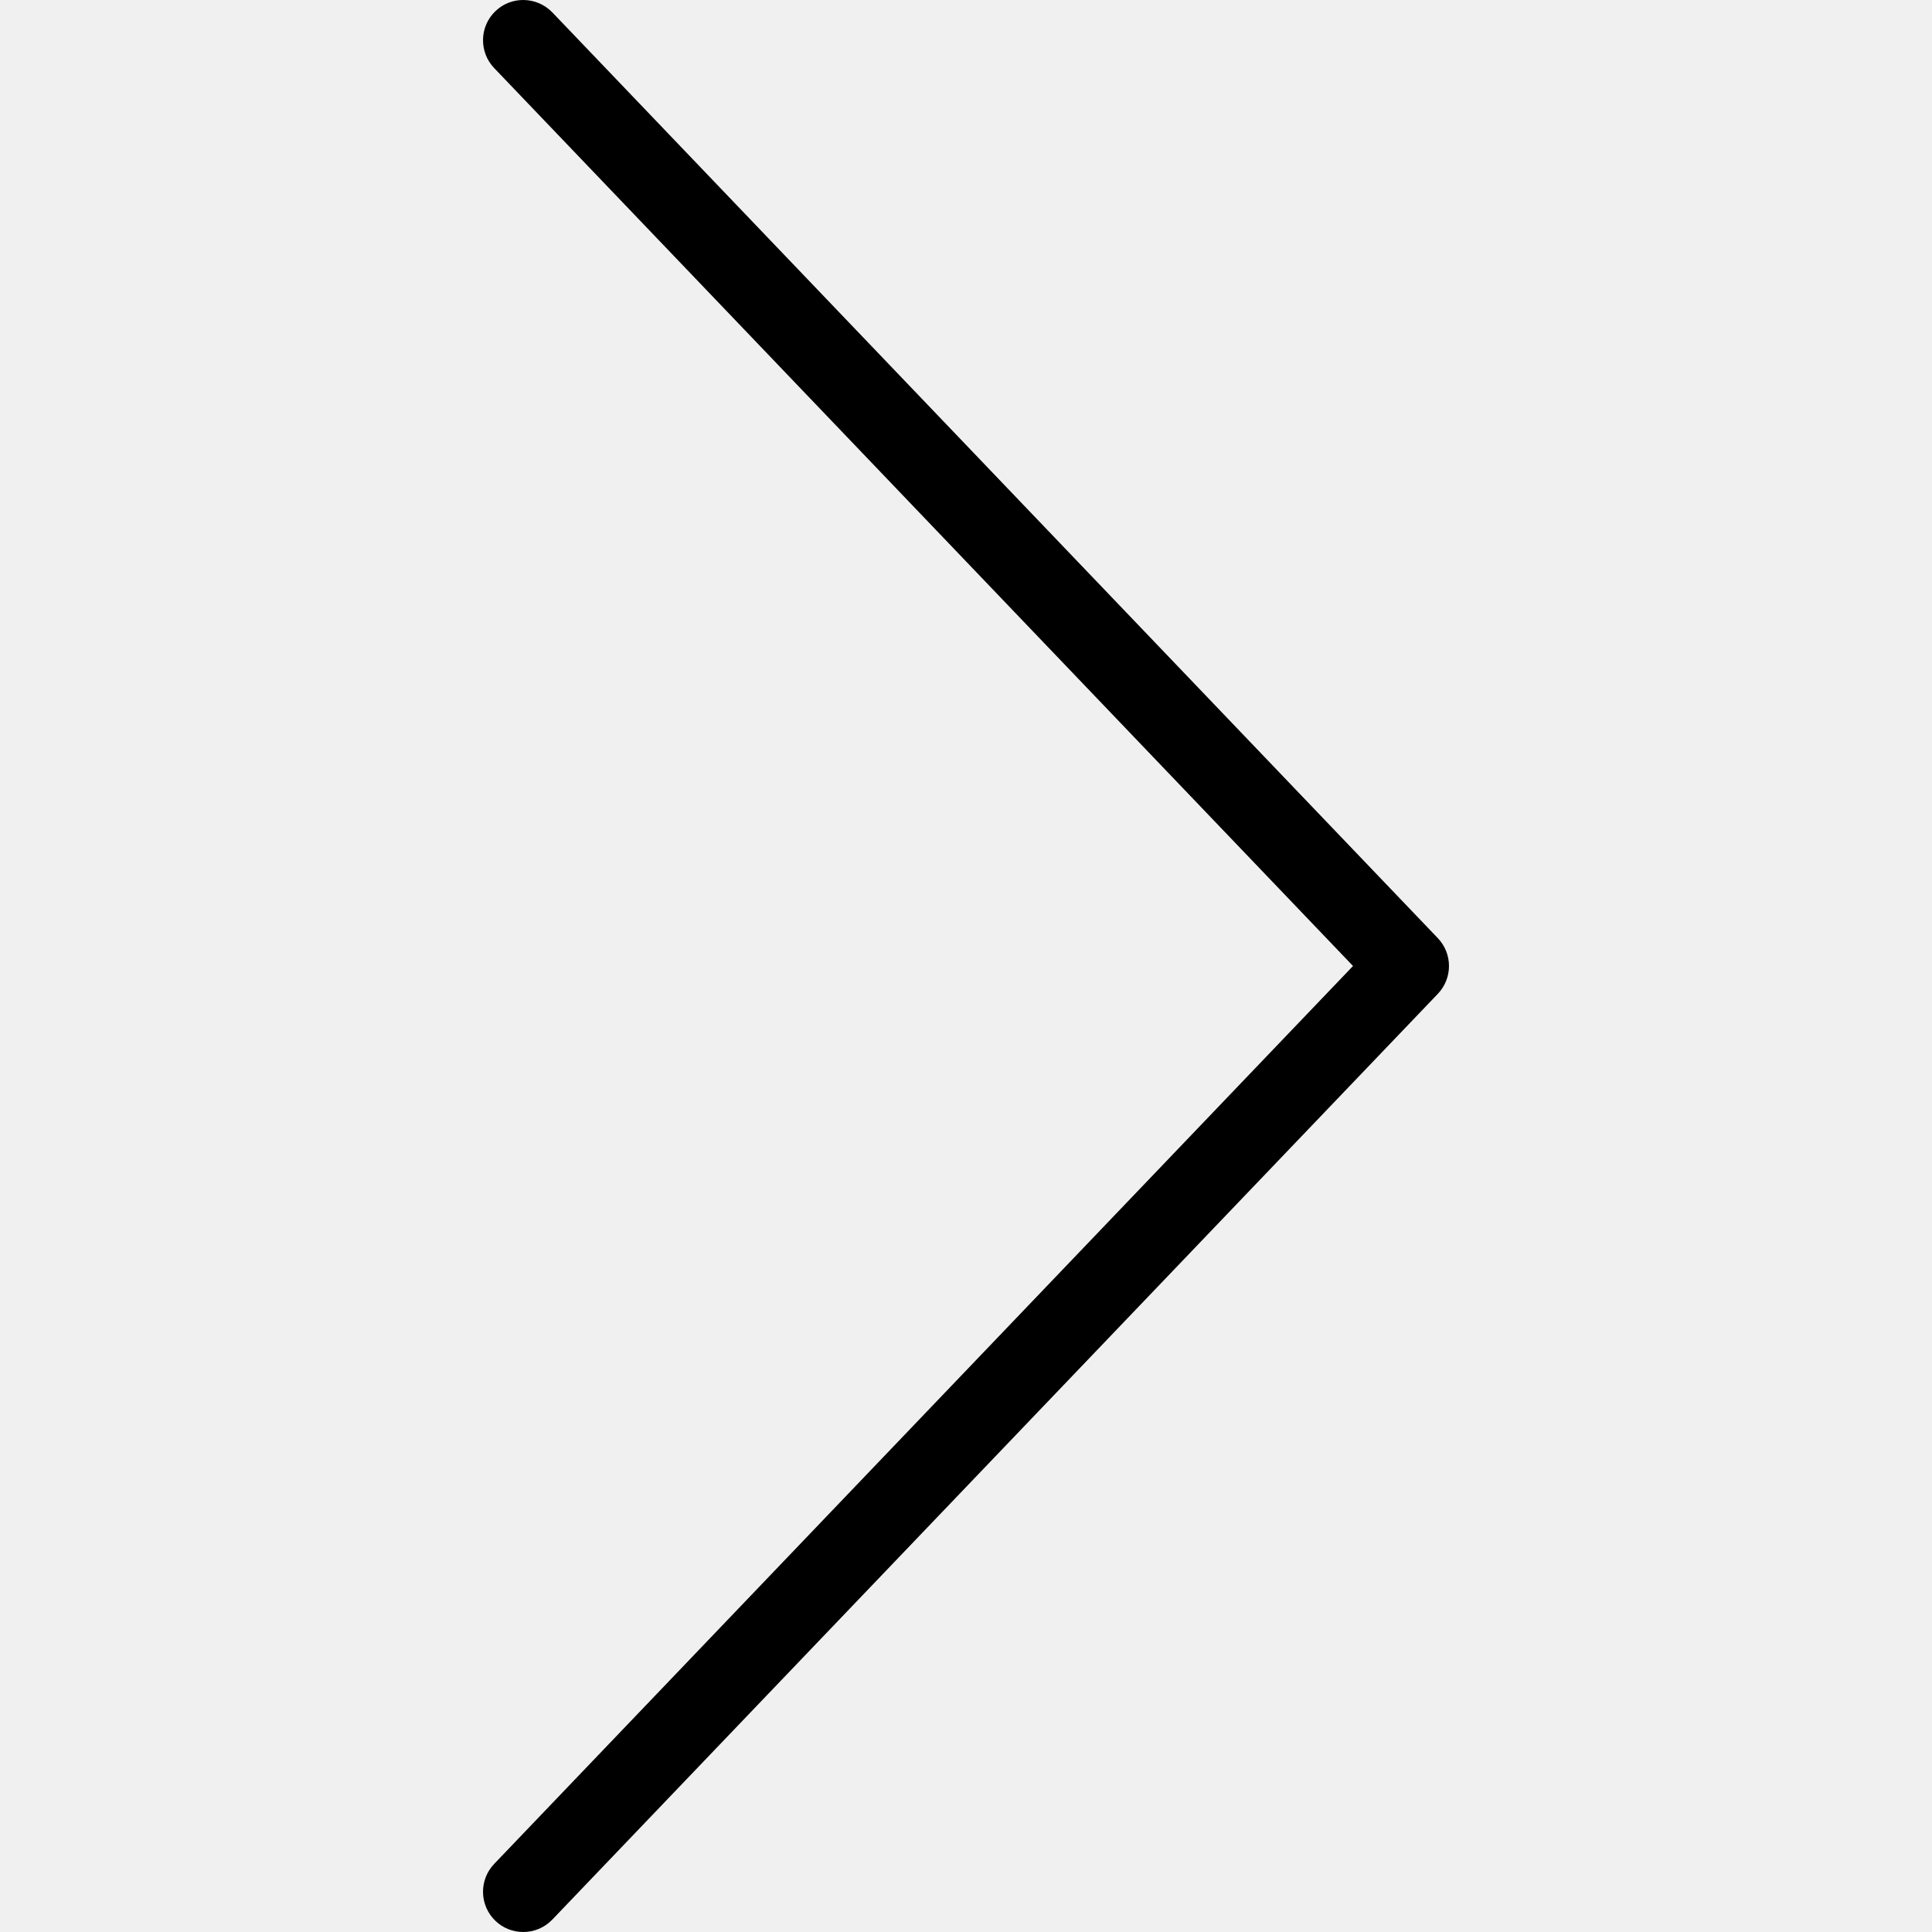
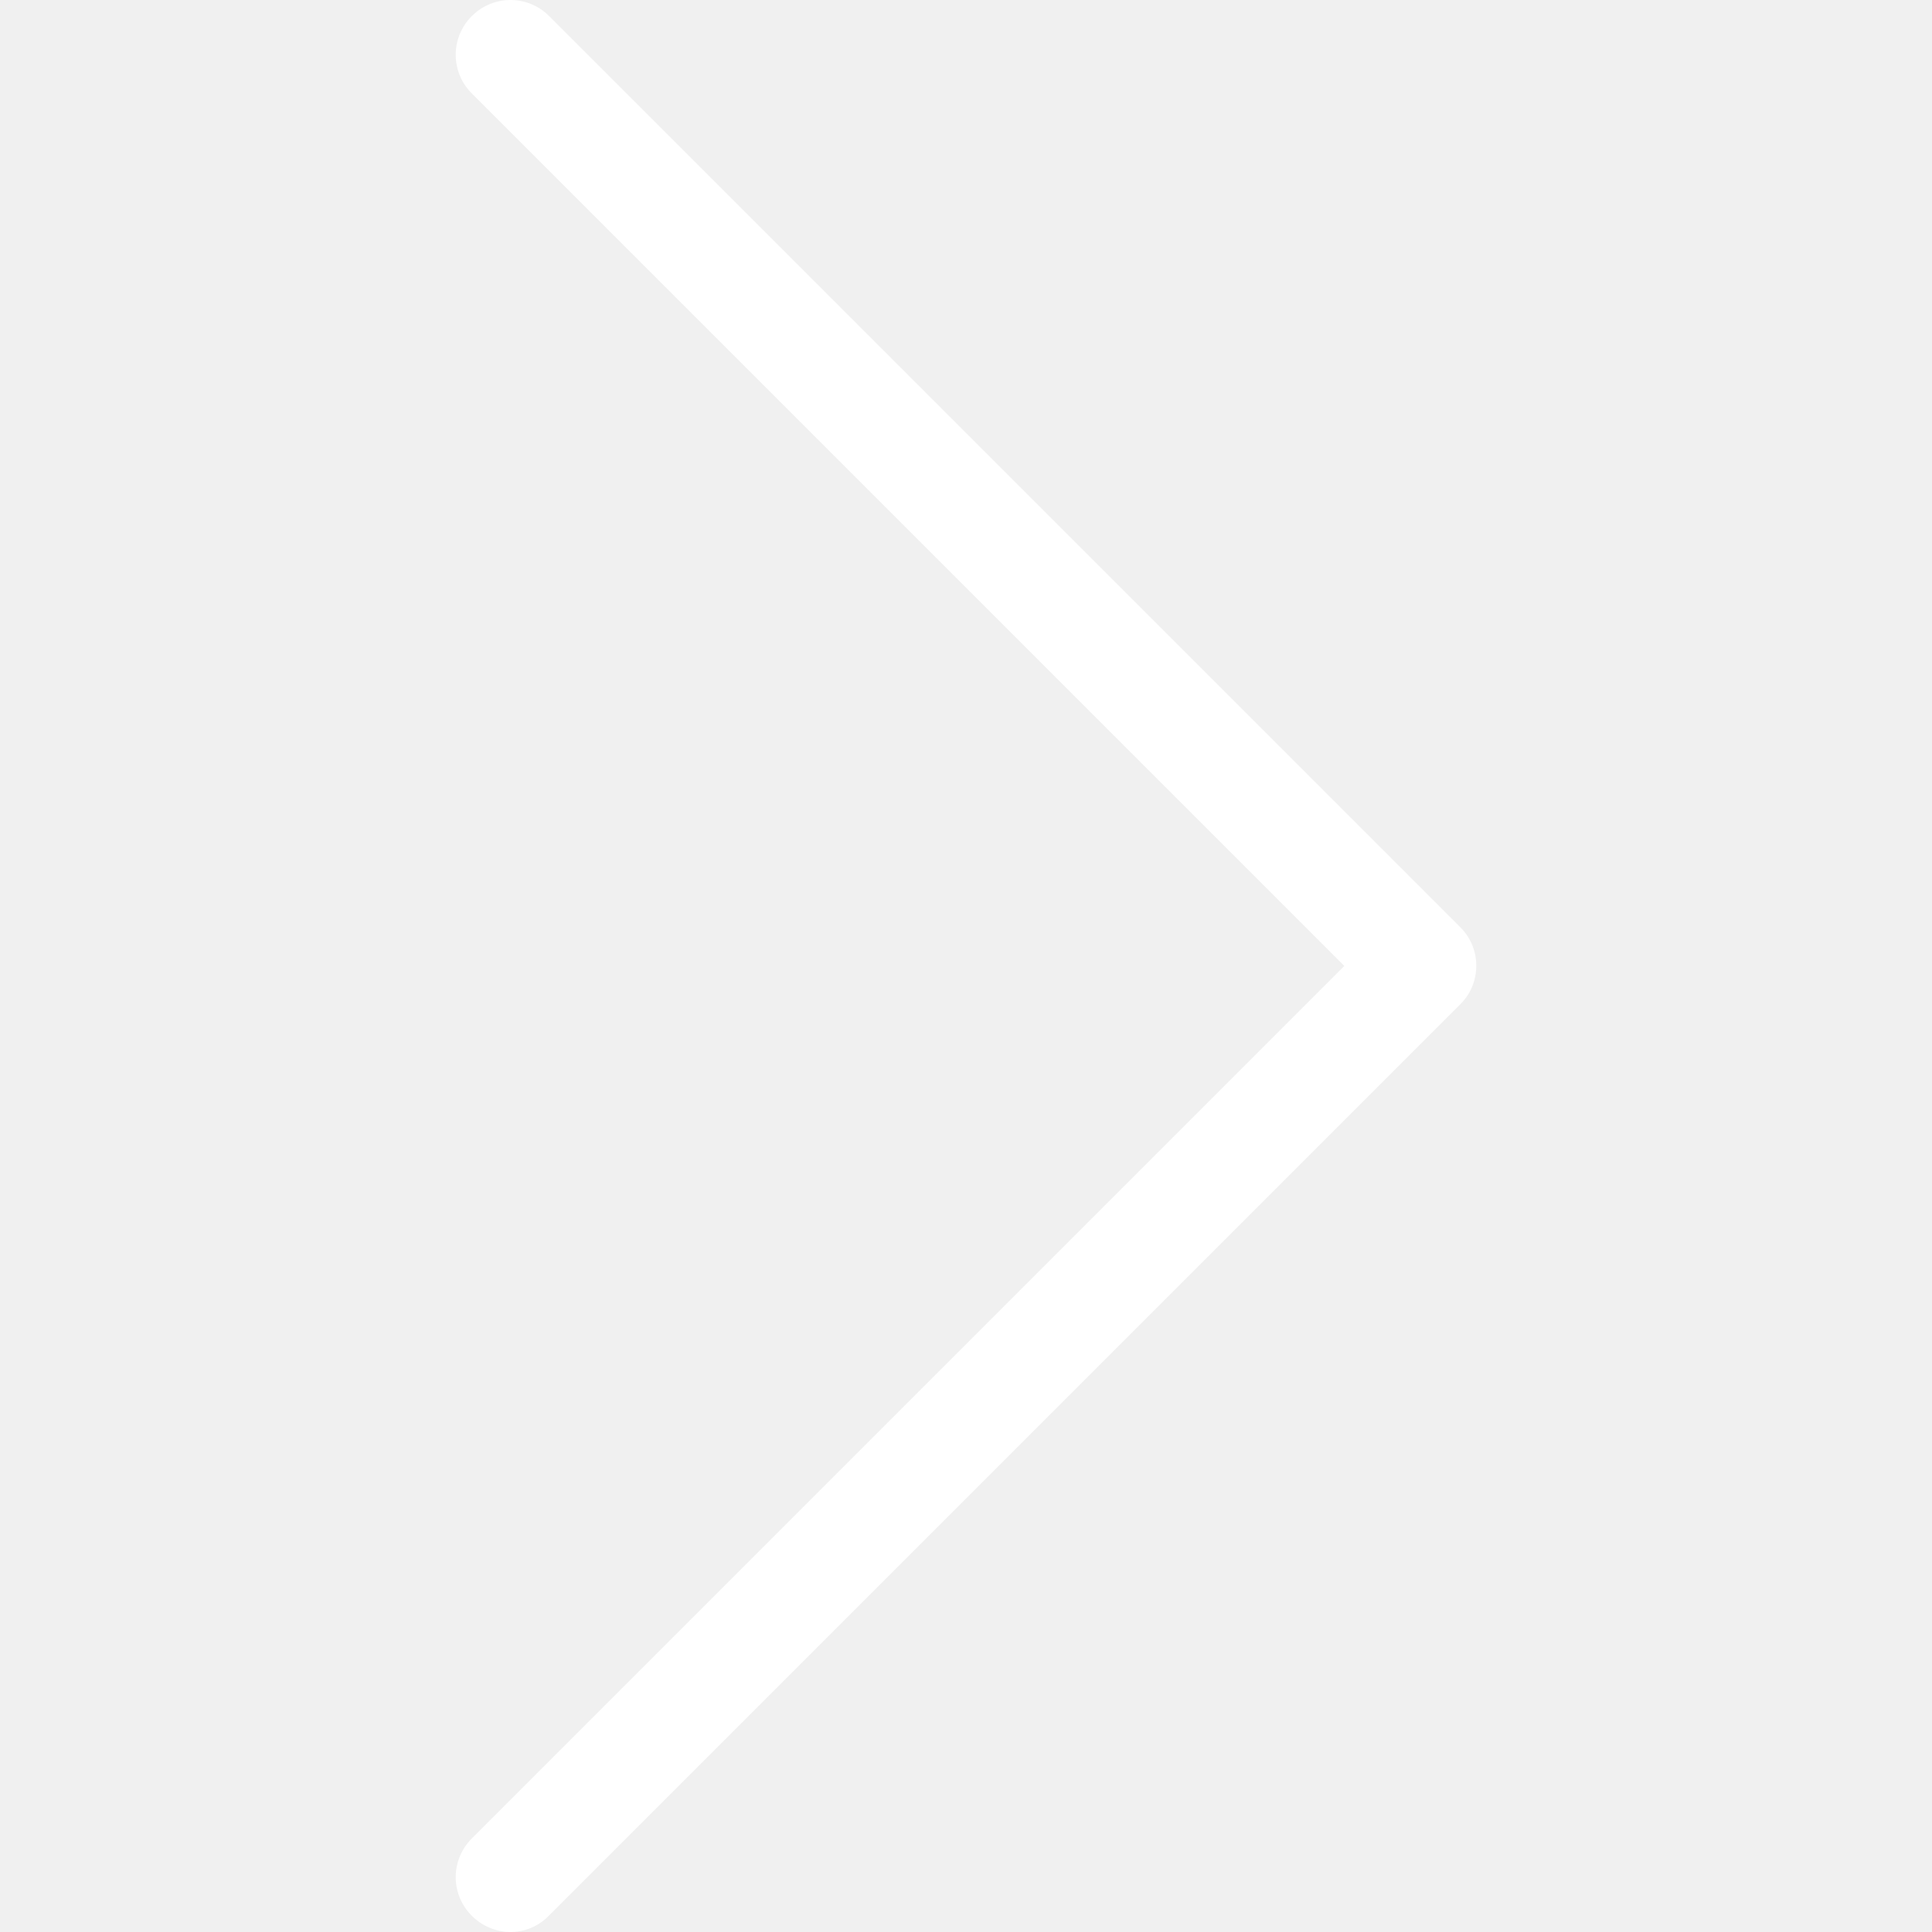
- <svg xmlns="http://www.w3.org/2000/svg" version="1.1" id="Layer_1" x="0px" y="0px" viewBox="0 0 511.995 511.995" style="enable-background:new 0 0 511.995 511.995;" xml:space="preserve">
+ <svg xmlns="http://www.w3.org/2000/svg" version="1.1" id="Capa_1" x="0px" y="0px" viewBox="0 0 477.175 477.175" style="enable-background:new 0 0 477.175 477.175;" xml:space="preserve" width="512px" height="512px">
  <g>
    <g>
-       <path d="M381.039,248.62L146.373,3.287c-4.083-4.229-10.833-4.417-15.083-0.333c-4.25,4.073-4.396,10.823-0.333,15.083    L358.56,255.995L130.956,493.954c-4.063,4.26-3.917,11.01,0.333,15.083c2.063,1.979,4.729,2.958,7.375,2.958    c2.813,0,5.604-1.104,7.708-3.292L381.039,263.37C384.977,259.245,384.977,252.745,381.039,248.62z" />
+       <path d="M360.731,229.075l-225.1-225.1c-5.3-5.3-13.8-5.3-19.1,0s-5.3,13.8,0,19.1l215.5,215.5l-215.5,215.5   c-5.3,5.3-5.3,13.8,0,19.1c2.6,2.6,6.1,4,9.5,4c3.4,0,6.9-1.3,9.5-4l225.1-225.1C365.931,242.875,365.931,234.275,360.731,229.075z   " data-original="#000000" class="active-path" data-old_color="#000000" fill="#FFFFFF" />
    </g>
  </g>
-   <g>
- </g>
-   <g>
- </g>
-   <g>
- </g>
-   <g>
- </g>
-   <g>
- </g>
-   <g>
- </g>
-   <g>
- </g>
-   <g>
- </g>
-   <g>
- </g>
-   <g>
- </g>
-   <g>
- </g>
-   <g>
- </g>
-   <g>
- </g>
-   <g>
- </g>
-   <g>
- </g>
</svg>
